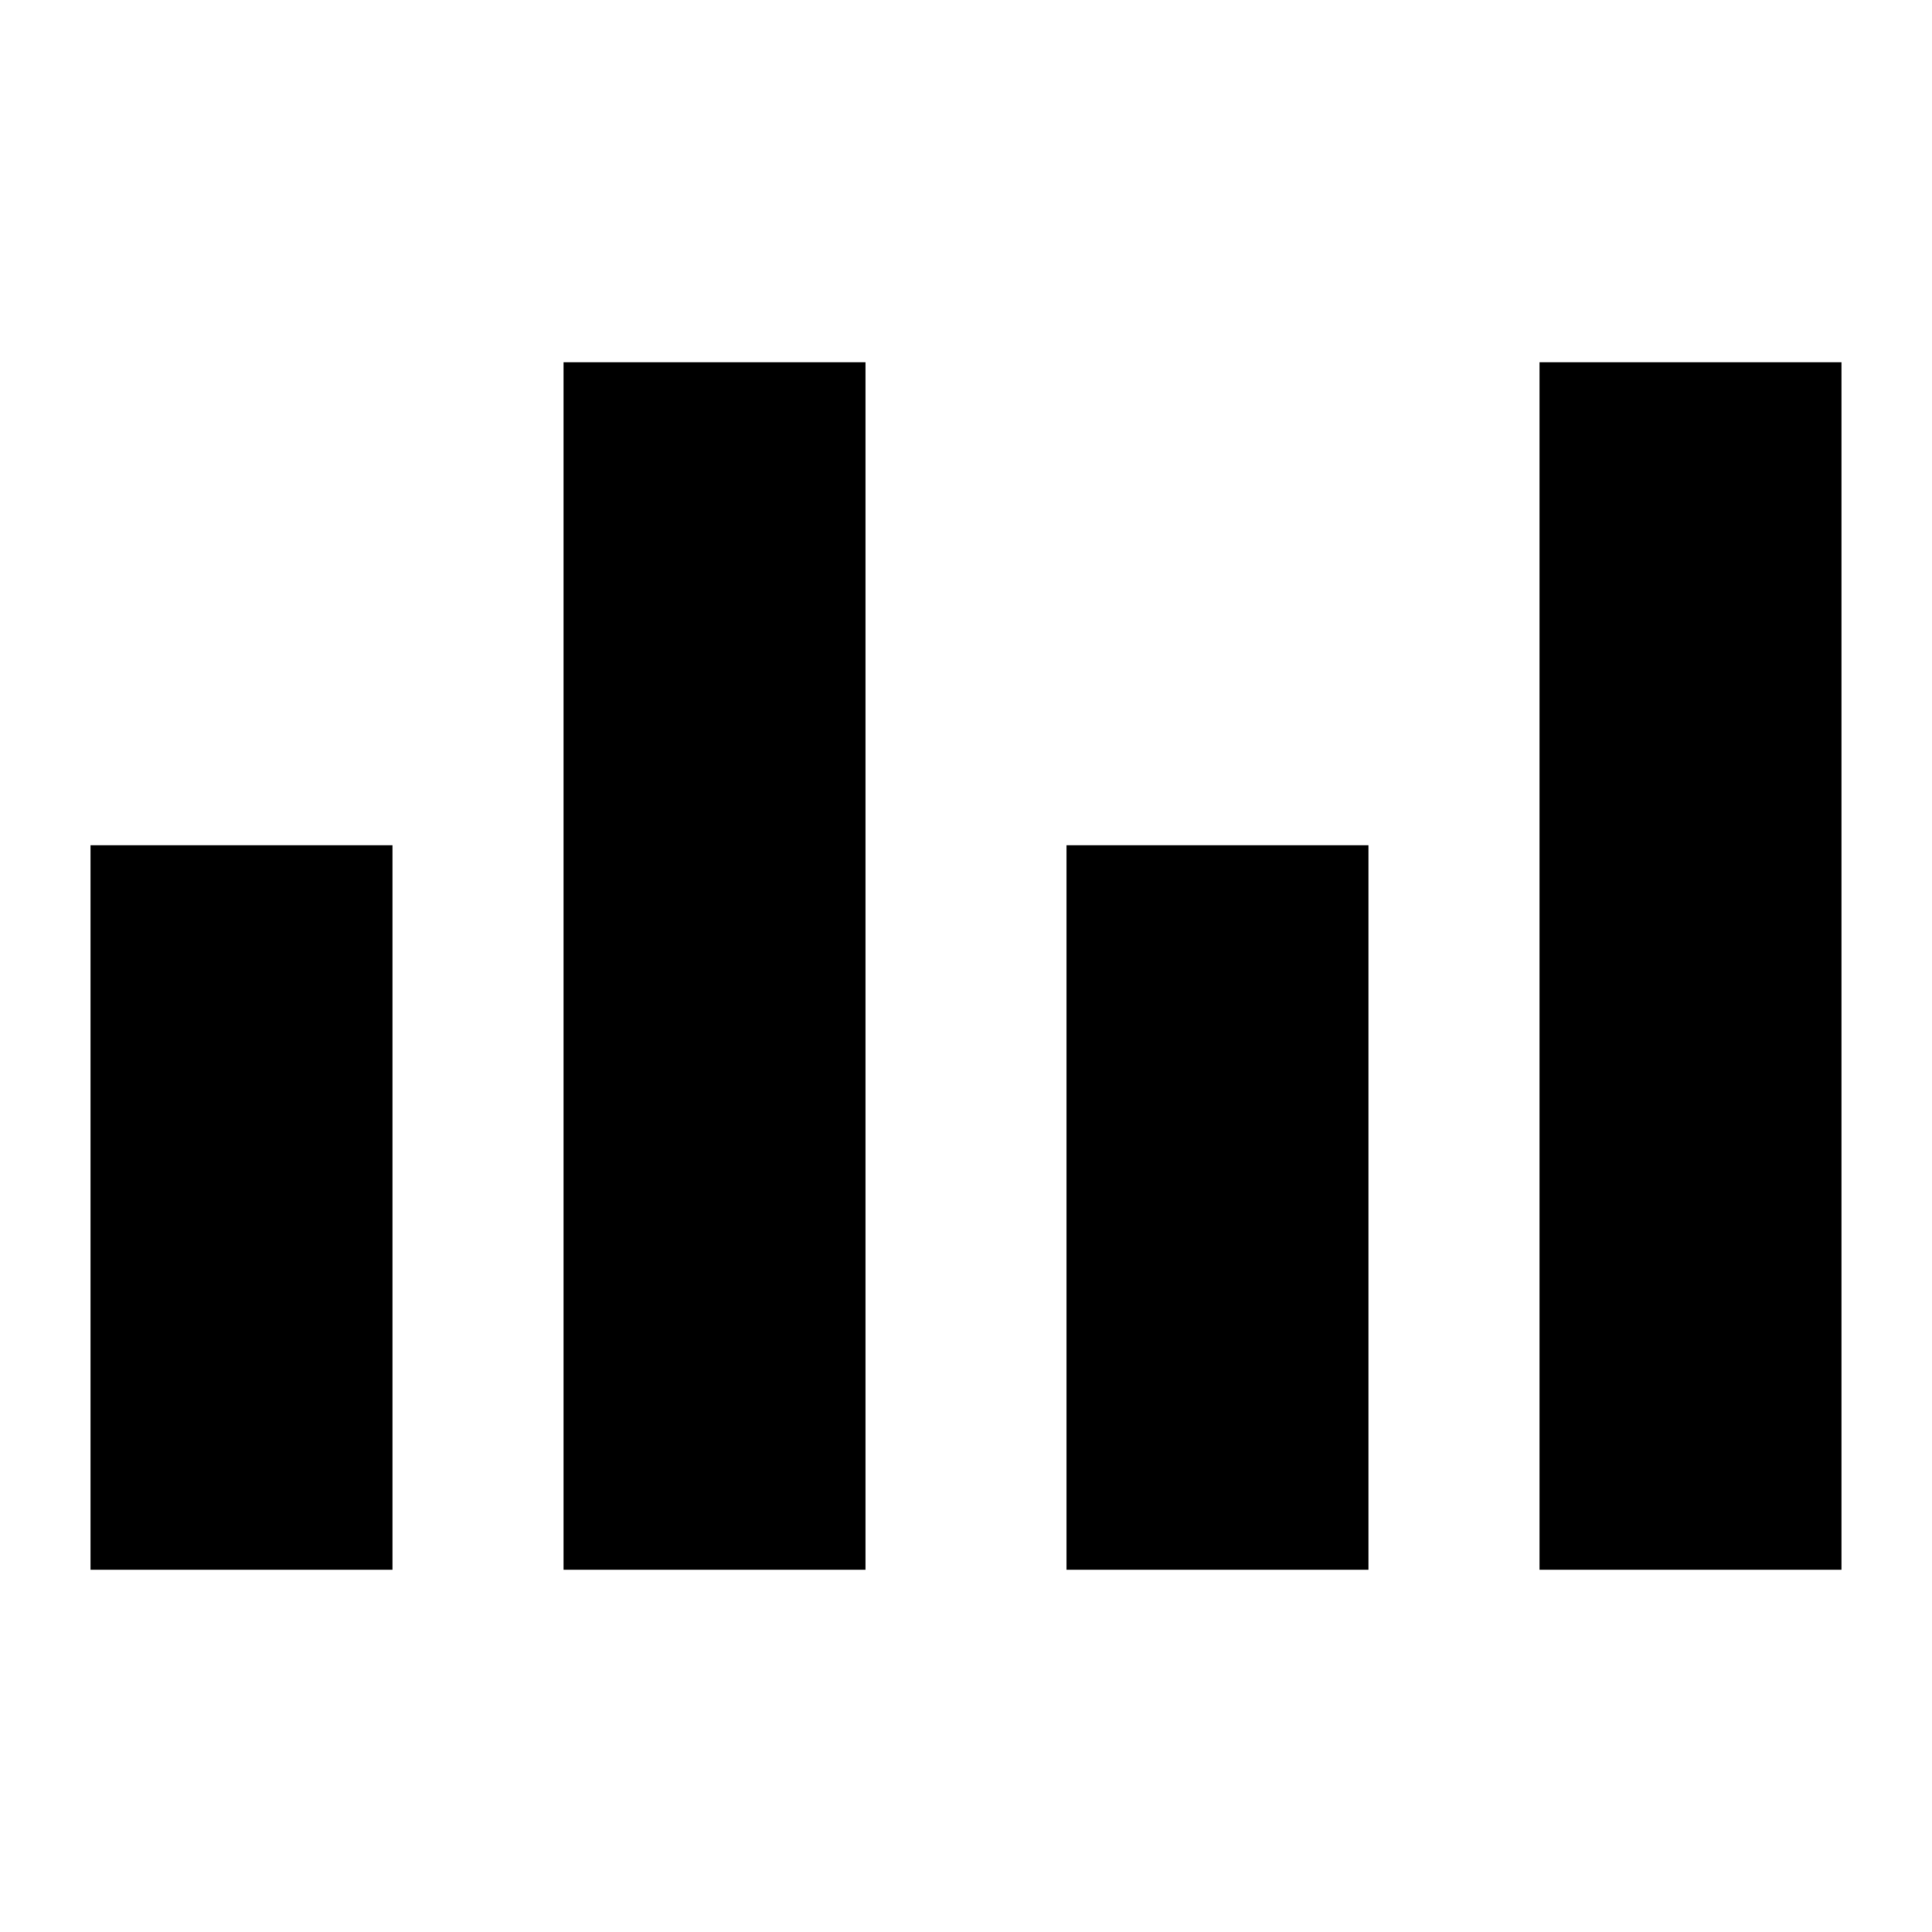
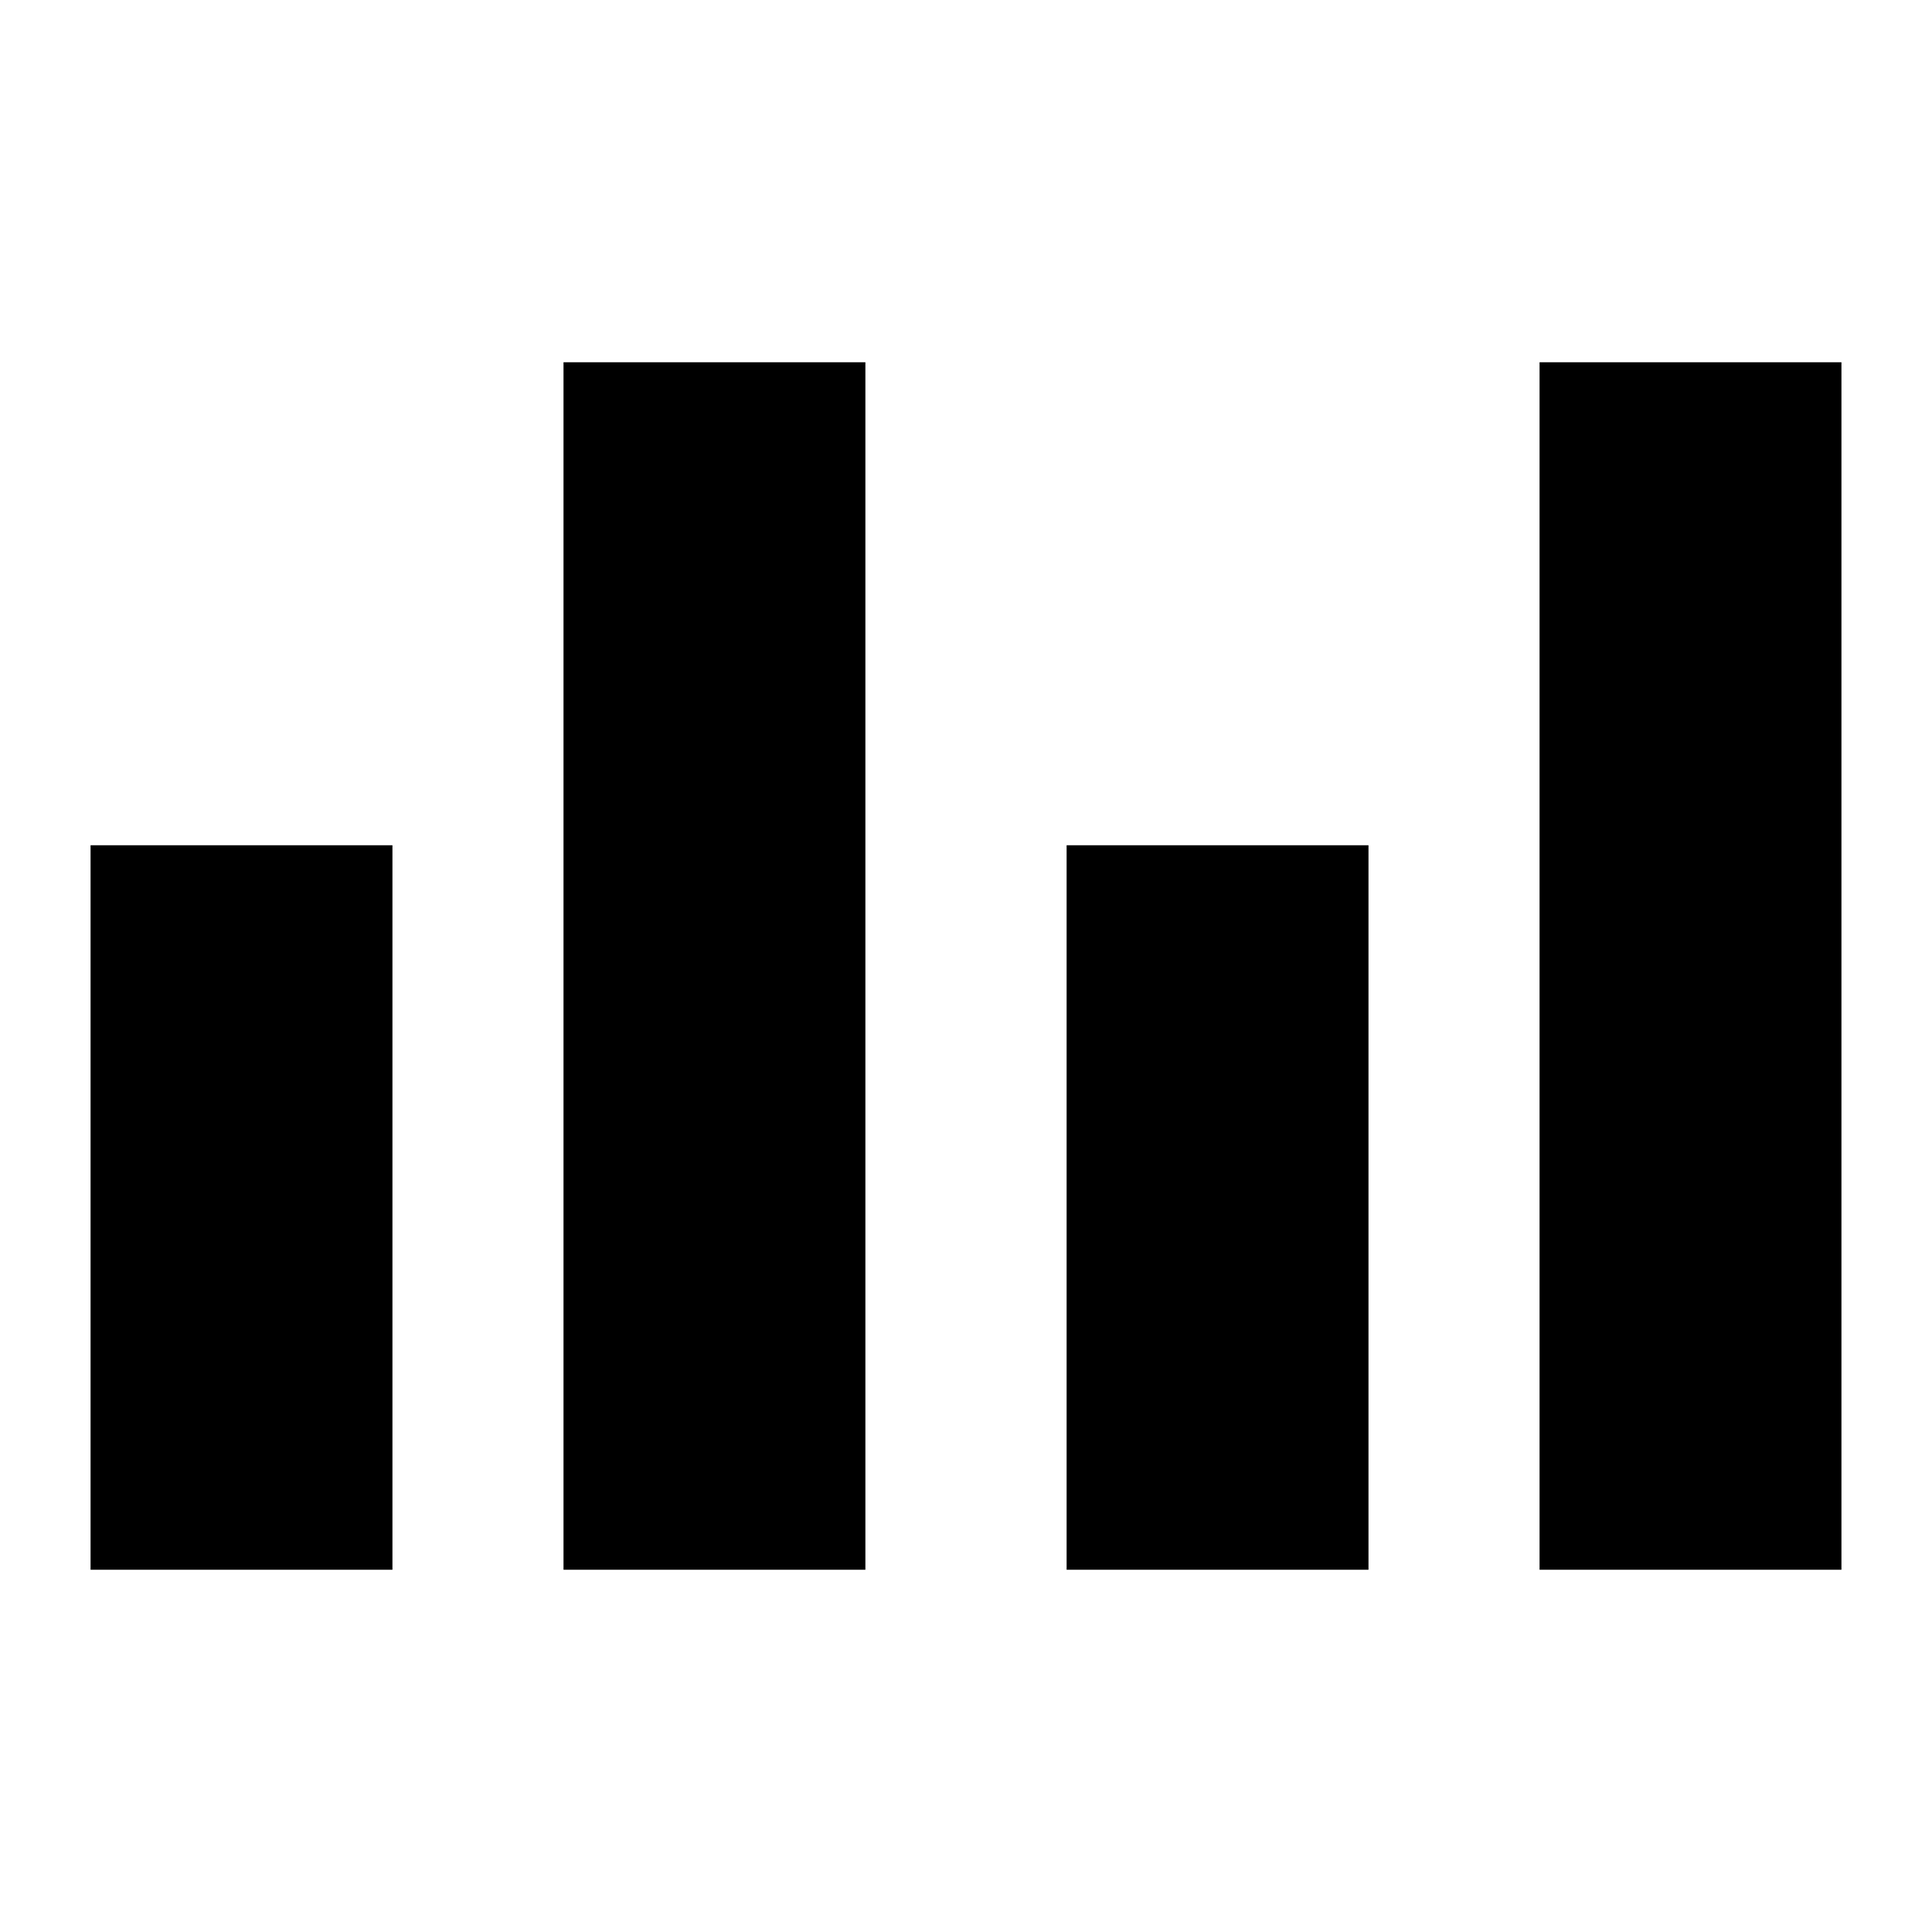
<svg xmlns="http://www.w3.org/2000/svg" width="64px" height="64px" viewBox="0 0 64 64" version="1.1">
  <defs />
  <g id="evo-icon" stroke="none" stroke-width="1" fill="none" fill-rule="evenodd">
    <g id="graph-ultra" stroke="#000000" stroke-width="10">
      <path d="M8,52 L8,28" id="line1" />
-       <path d="M23.67,52 L23.67,12" id="line2" />
-       <path d="M40.33,52 L40.33,28" id="line3" />
+       <path d="M23.667,52 L23.667,12" id="line2" />
+       <path d="M40.333,52 L40.333,28" id="line3" />
      <path d="M56,52 L56,12" id="line4" />
    </g>
  </g>
</svg>
